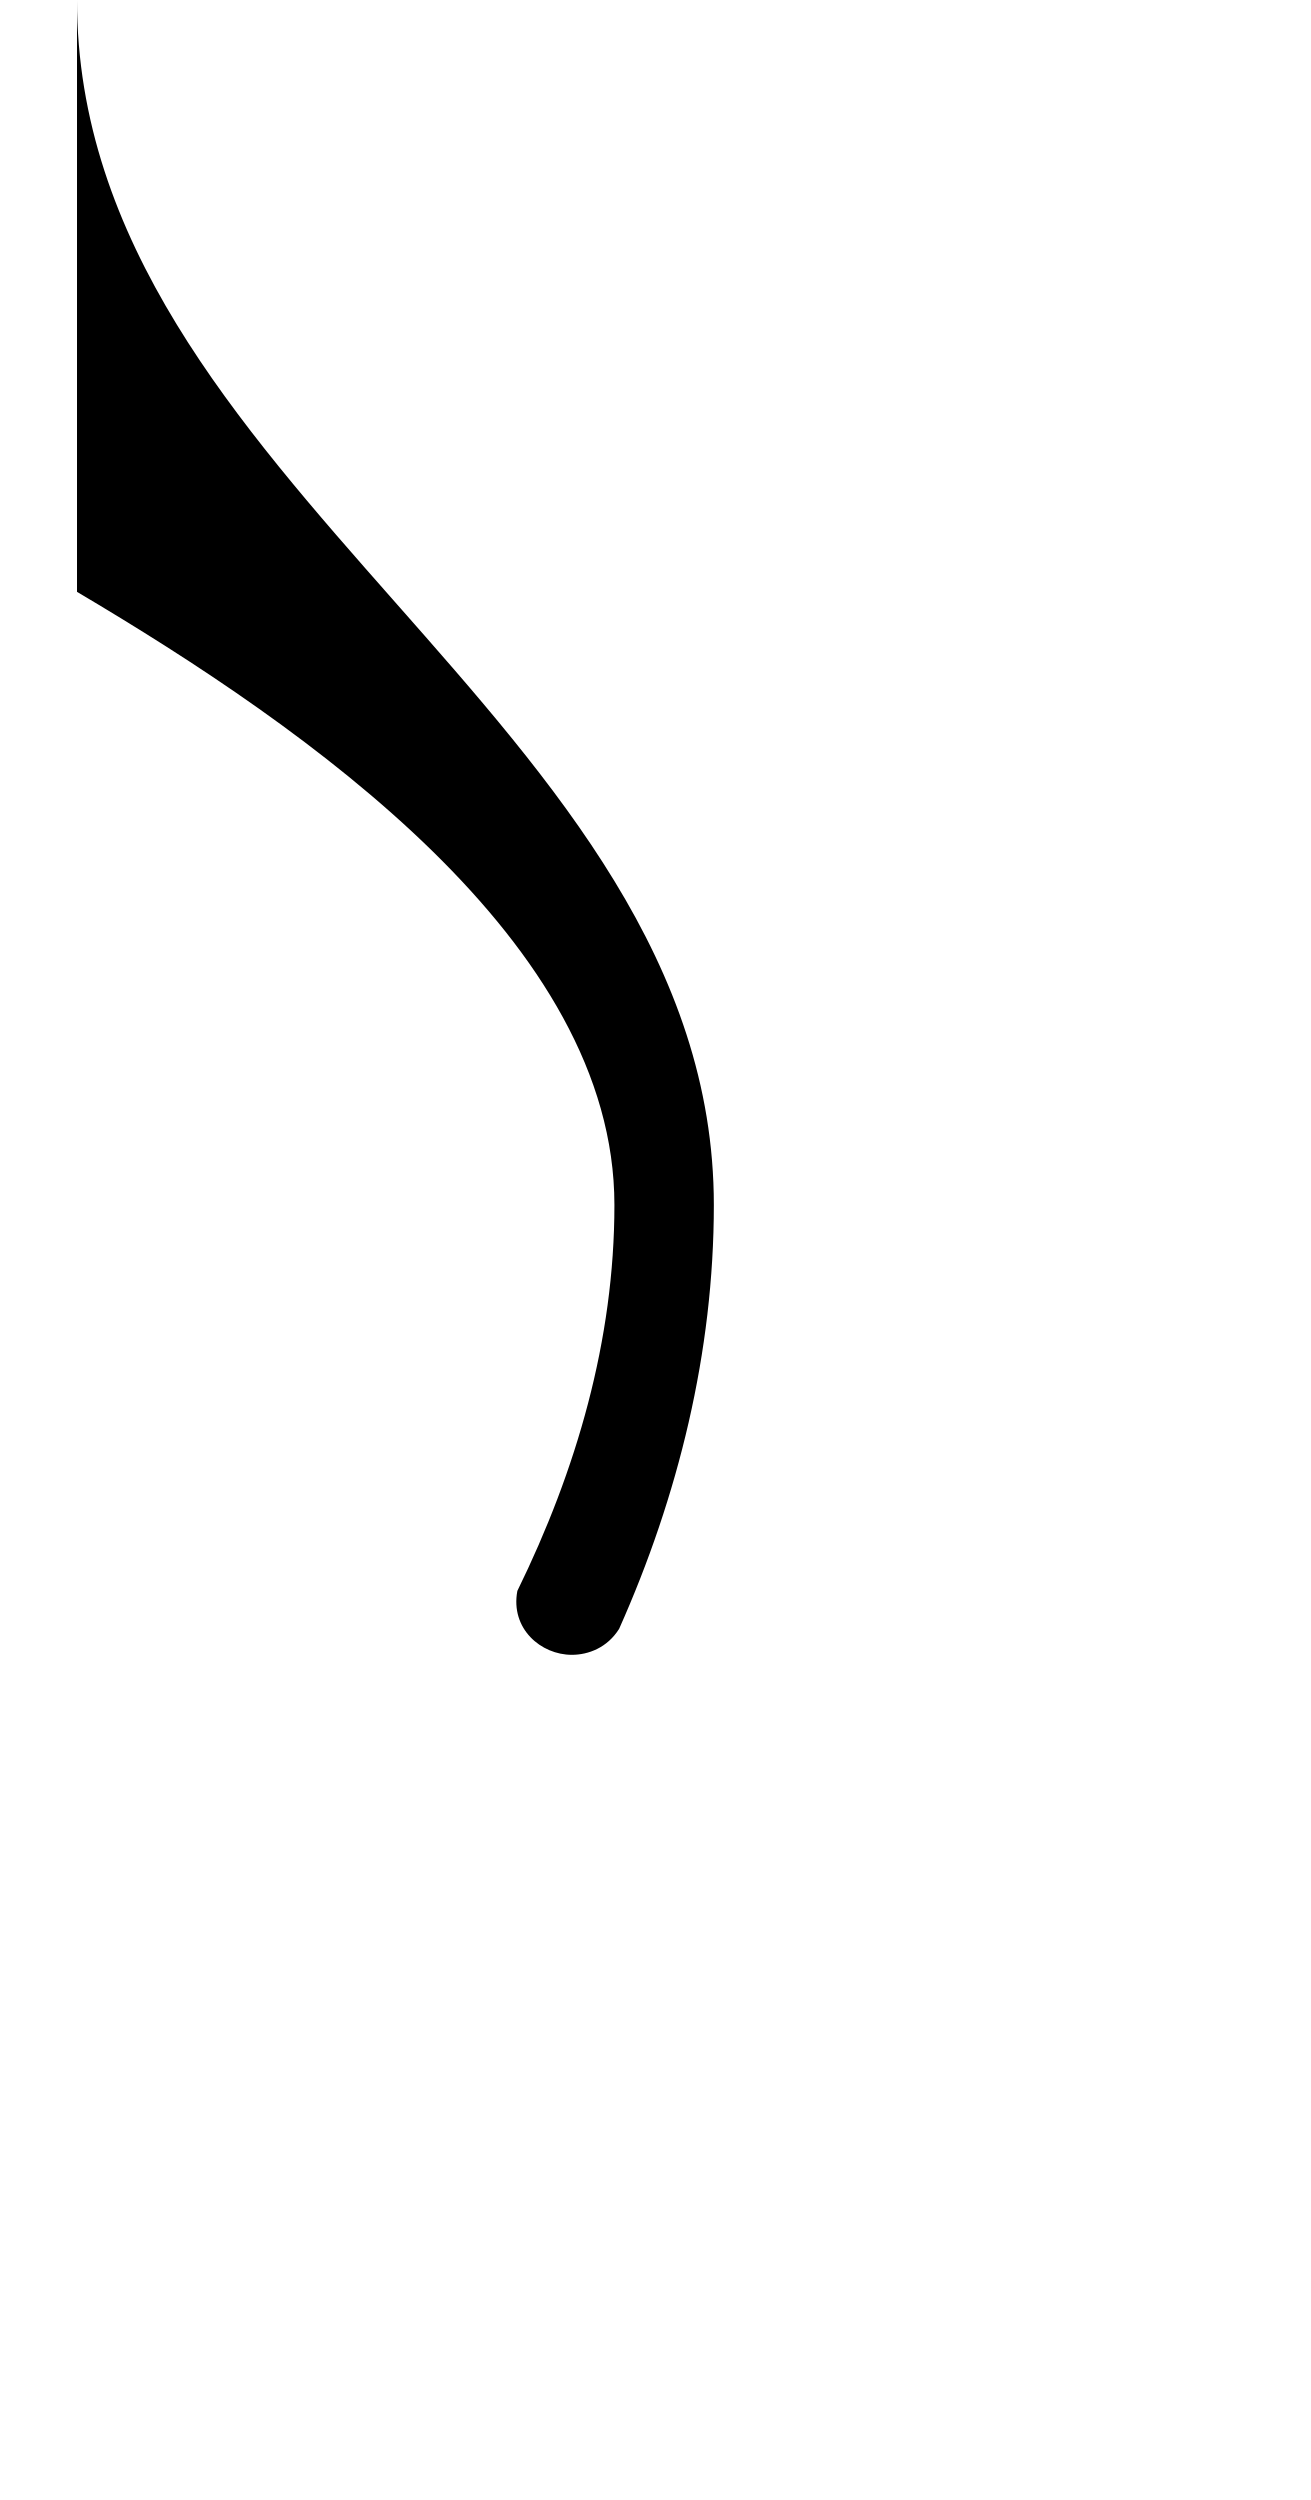
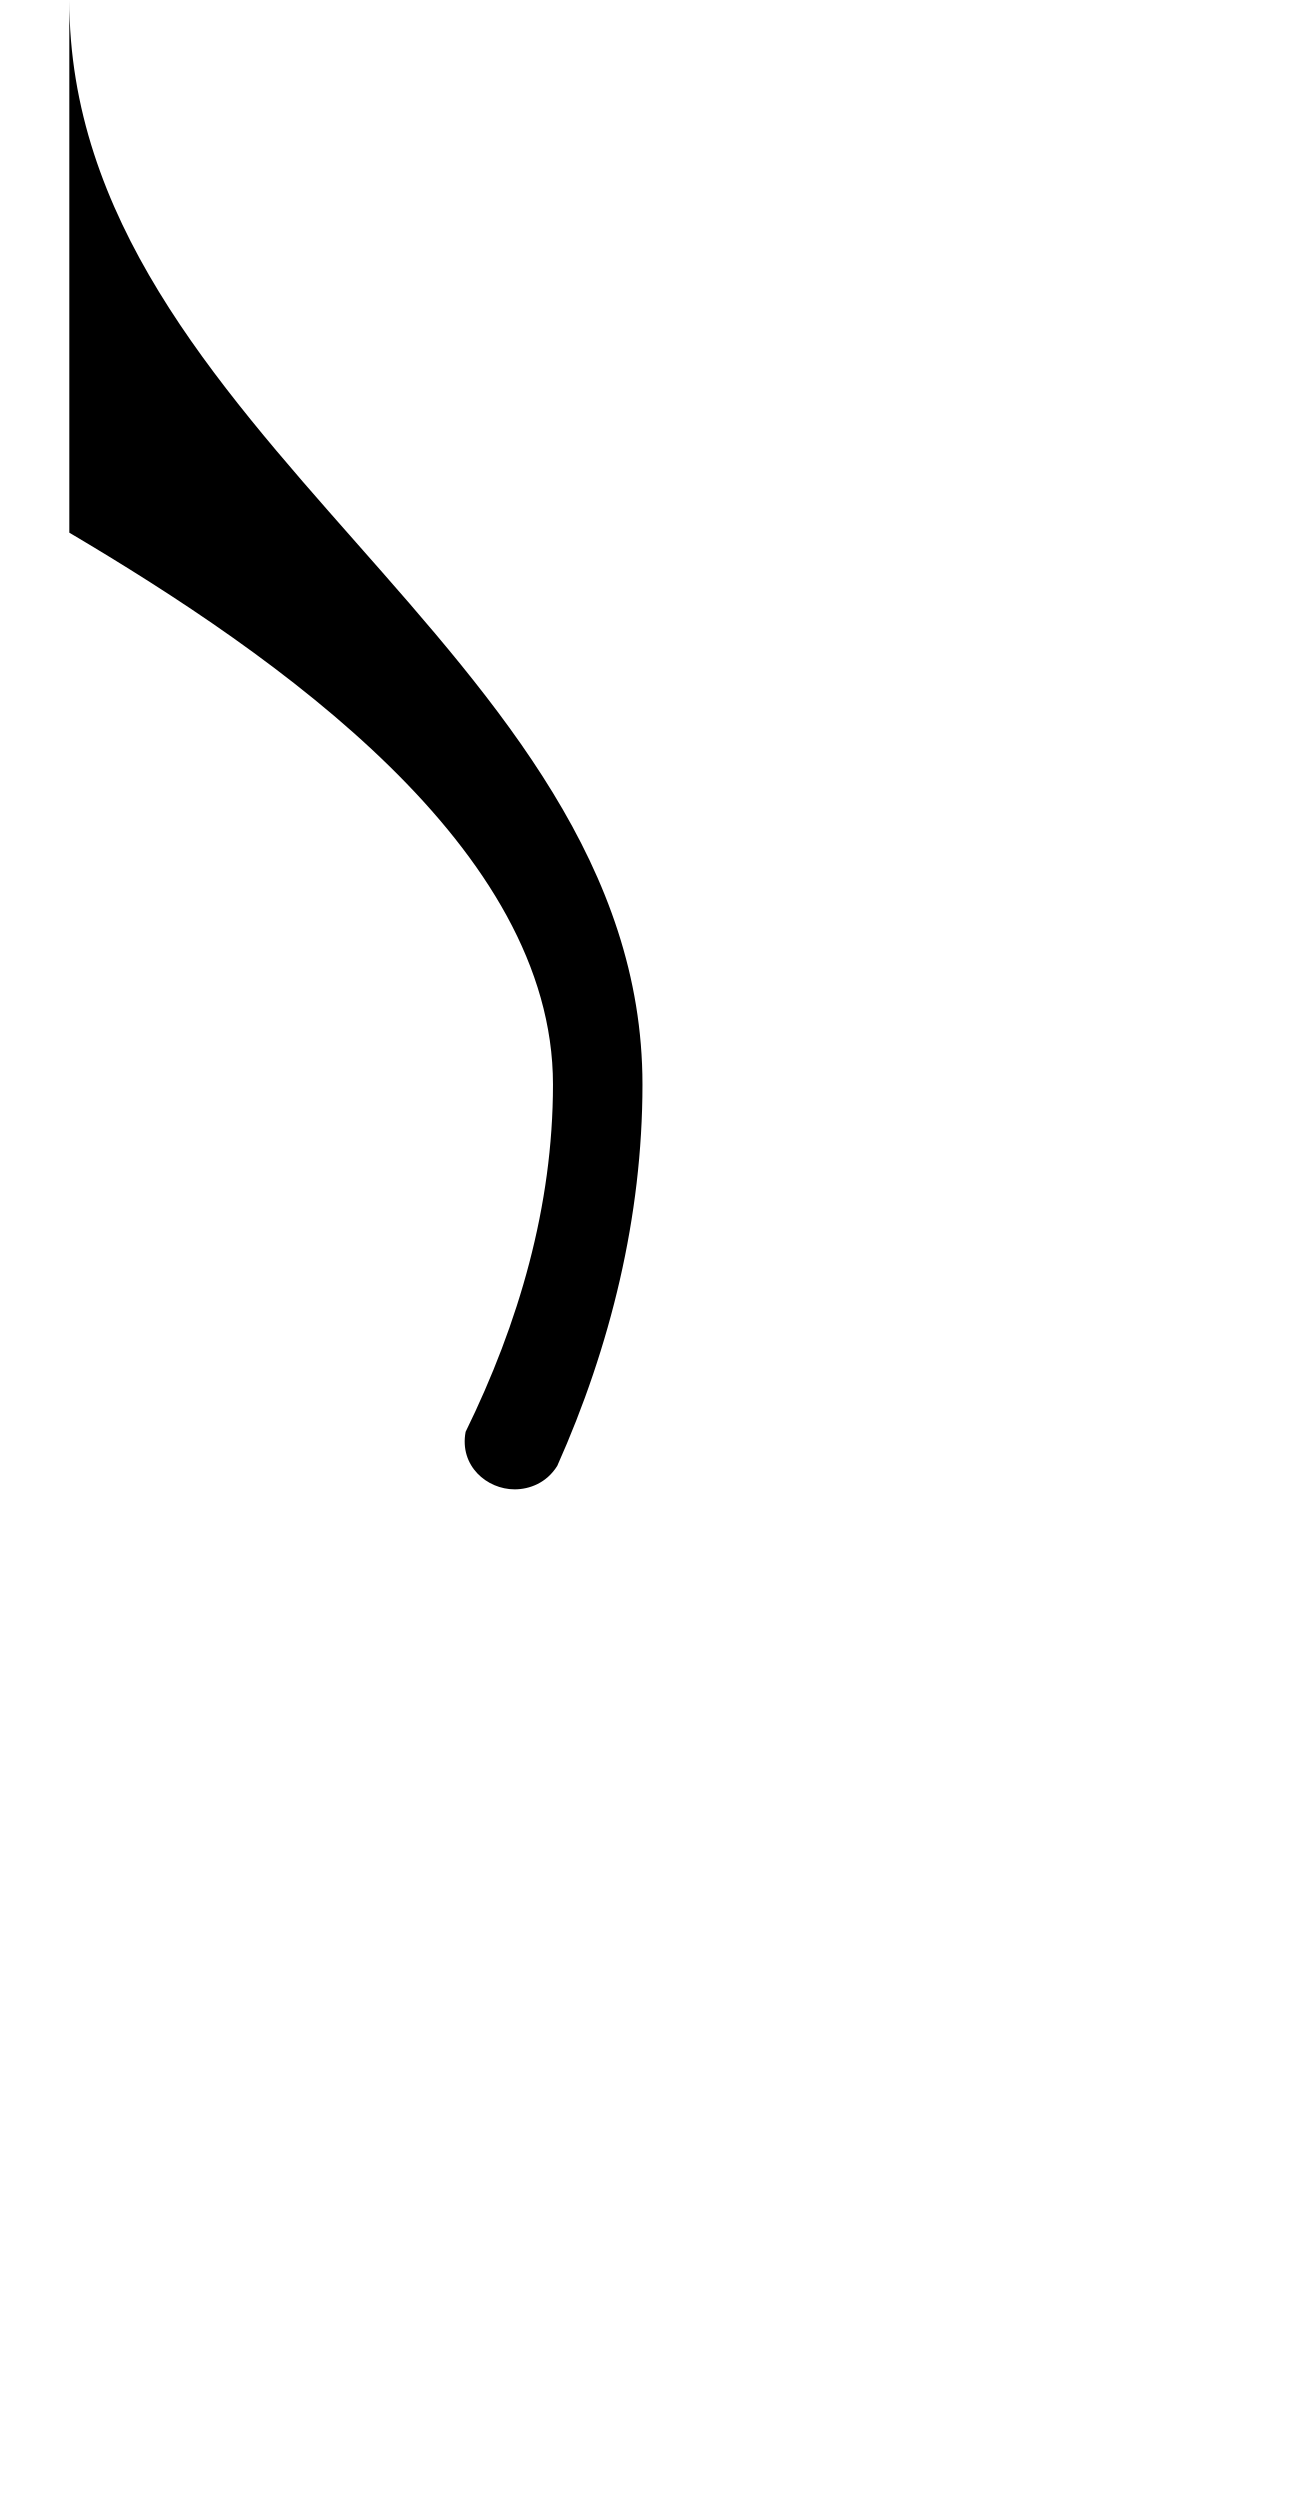
<svg xmlns="http://www.w3.org/2000/svg" version="1.2" width="13.787" height="26.301" viewBox="0 0 2.214 4.224">
-   <path transform="matrix(0.004,0,0,0.004,0.13,0)" d="M 0,250 c 98,58 227,148 227,259 0,57 -16,112 -41,163 -3,16 10,27 23,27 7,0 15,-3 20,-11 25,-56 40,-117 40,-179 C 269,305 0,204 0,0 z" style="fill:currentColor" />
+   <path transform="matrix(0.0036,0,0,0.0036,0.117,0)" d="M 0,250 c 98,58 227,148 227,259 0,57 -16,112 -41,163 -3,16 10,27 23,27 7,0 15,-3 20,-11 25,-56 40,-117 40,-179 C 269,305 0,204 0,0 z" style="fill:currentColor" />
</svg>
